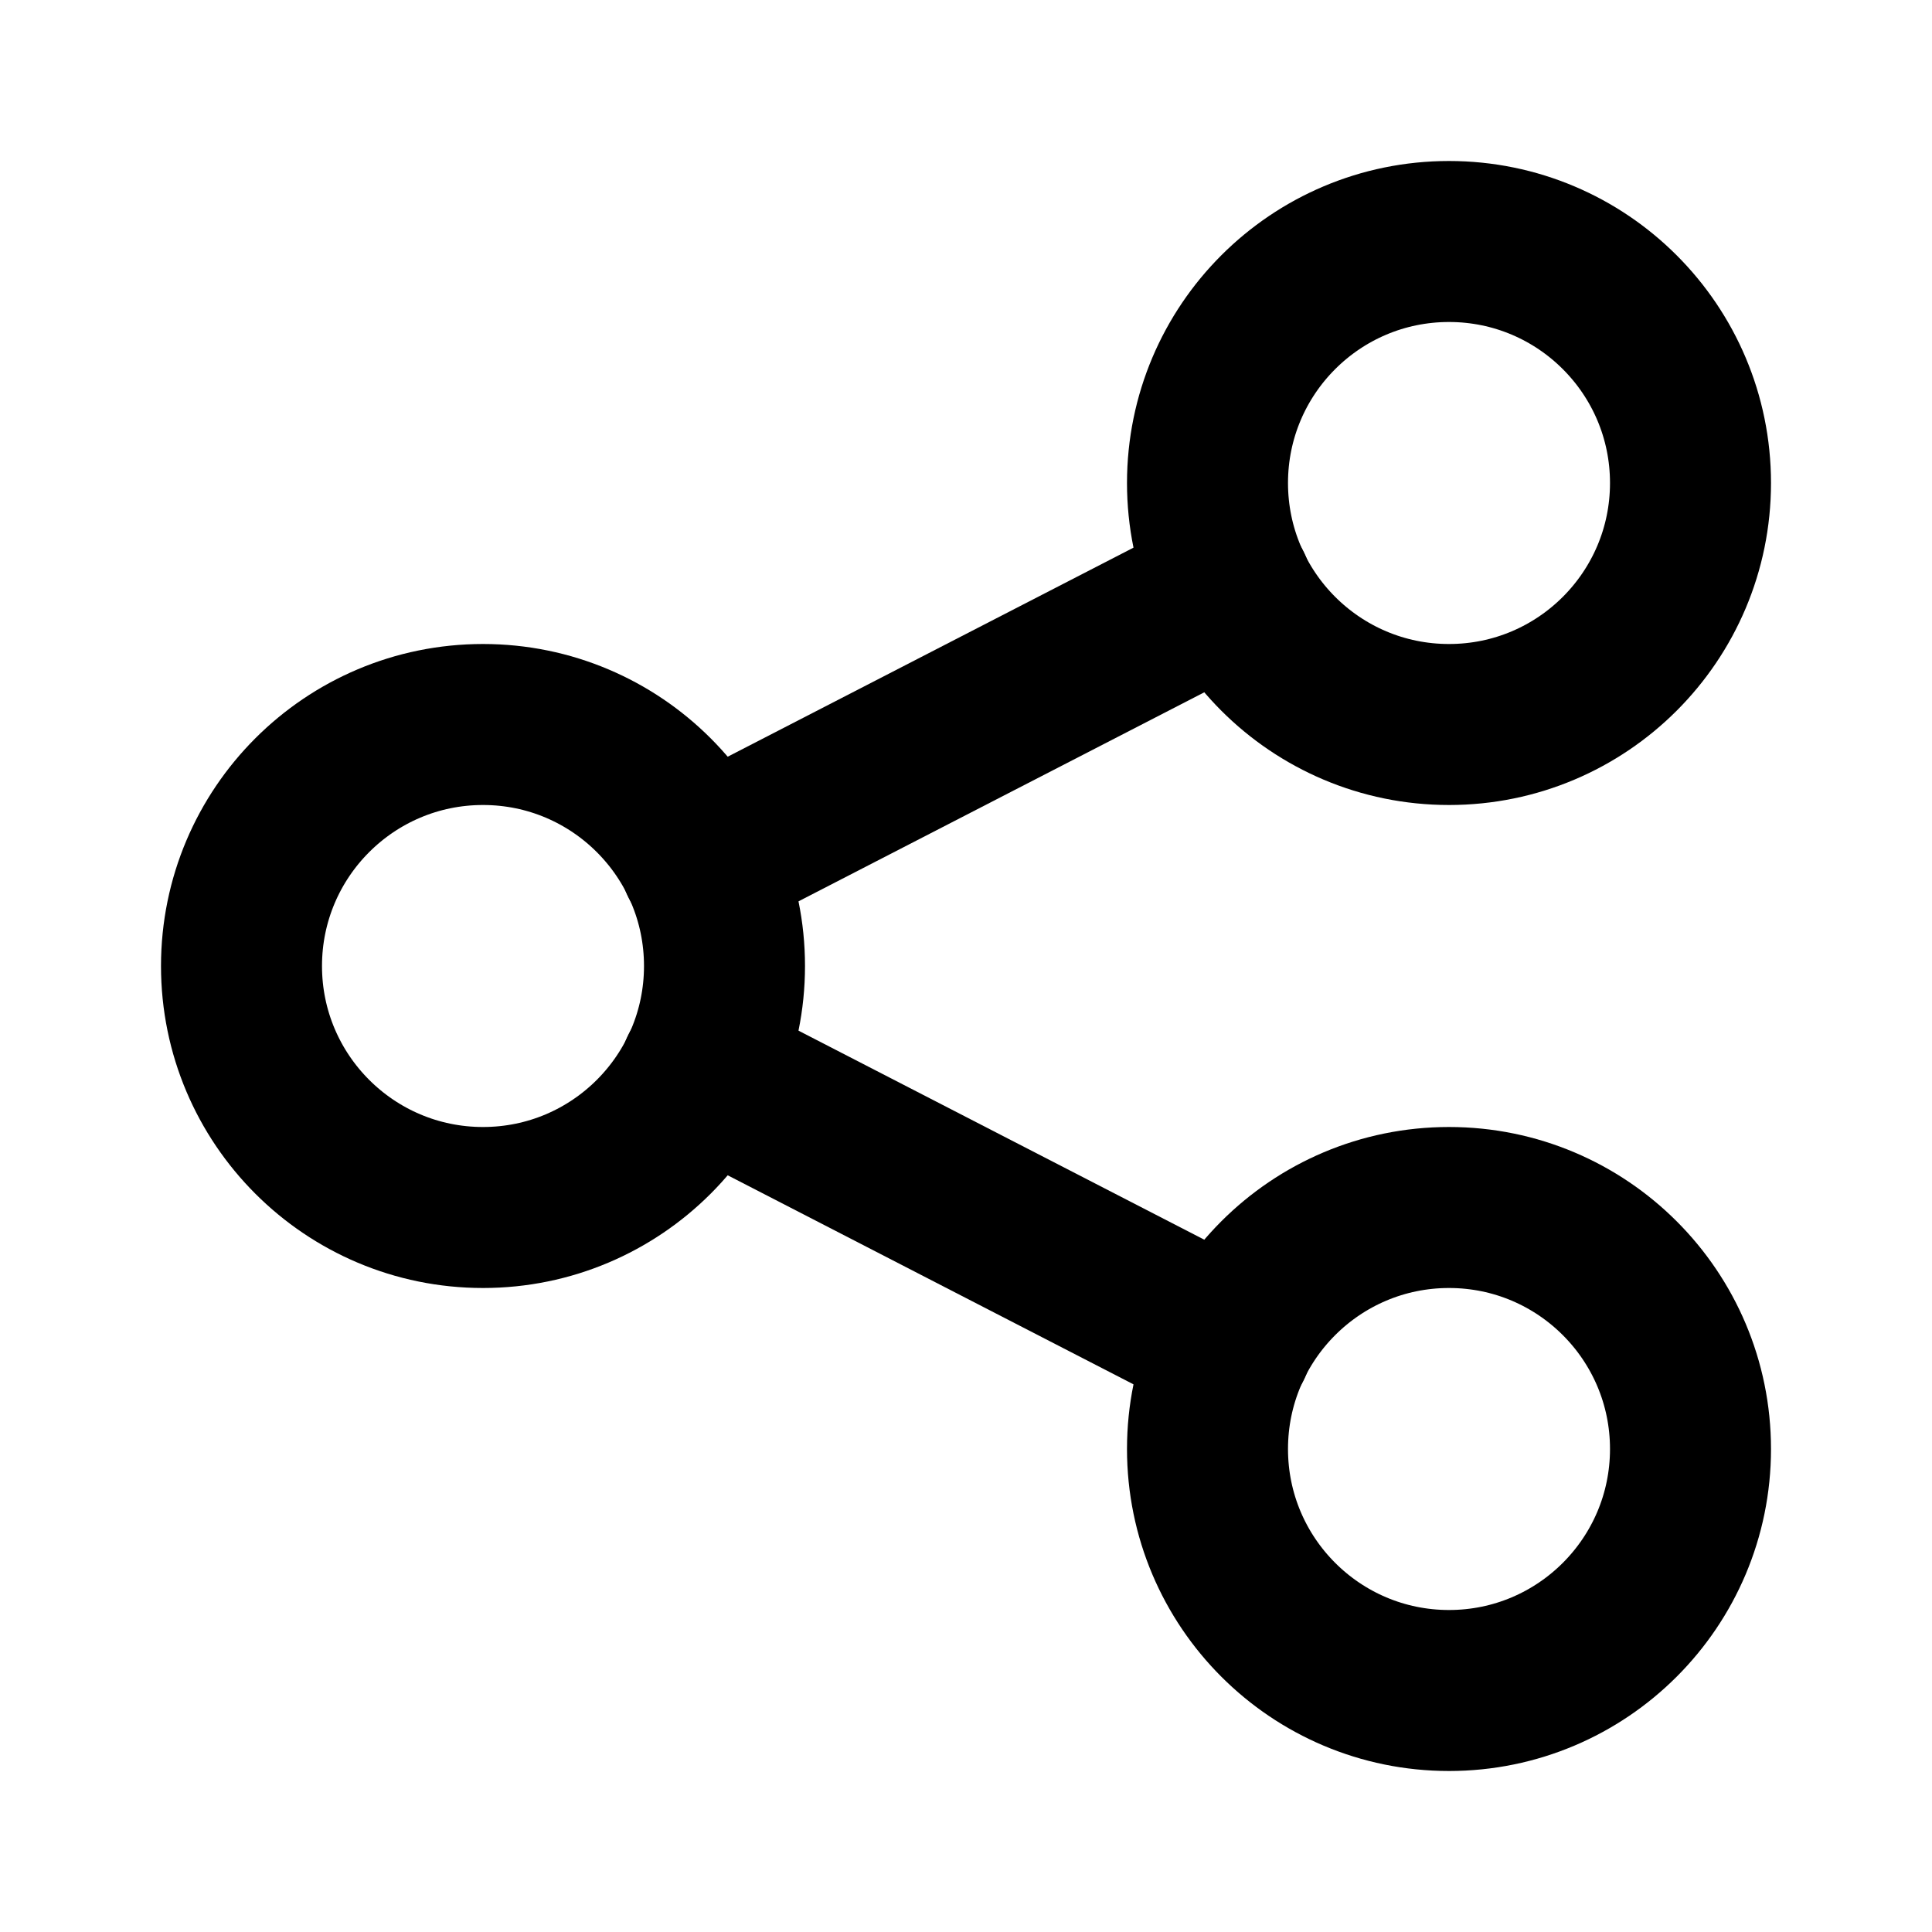
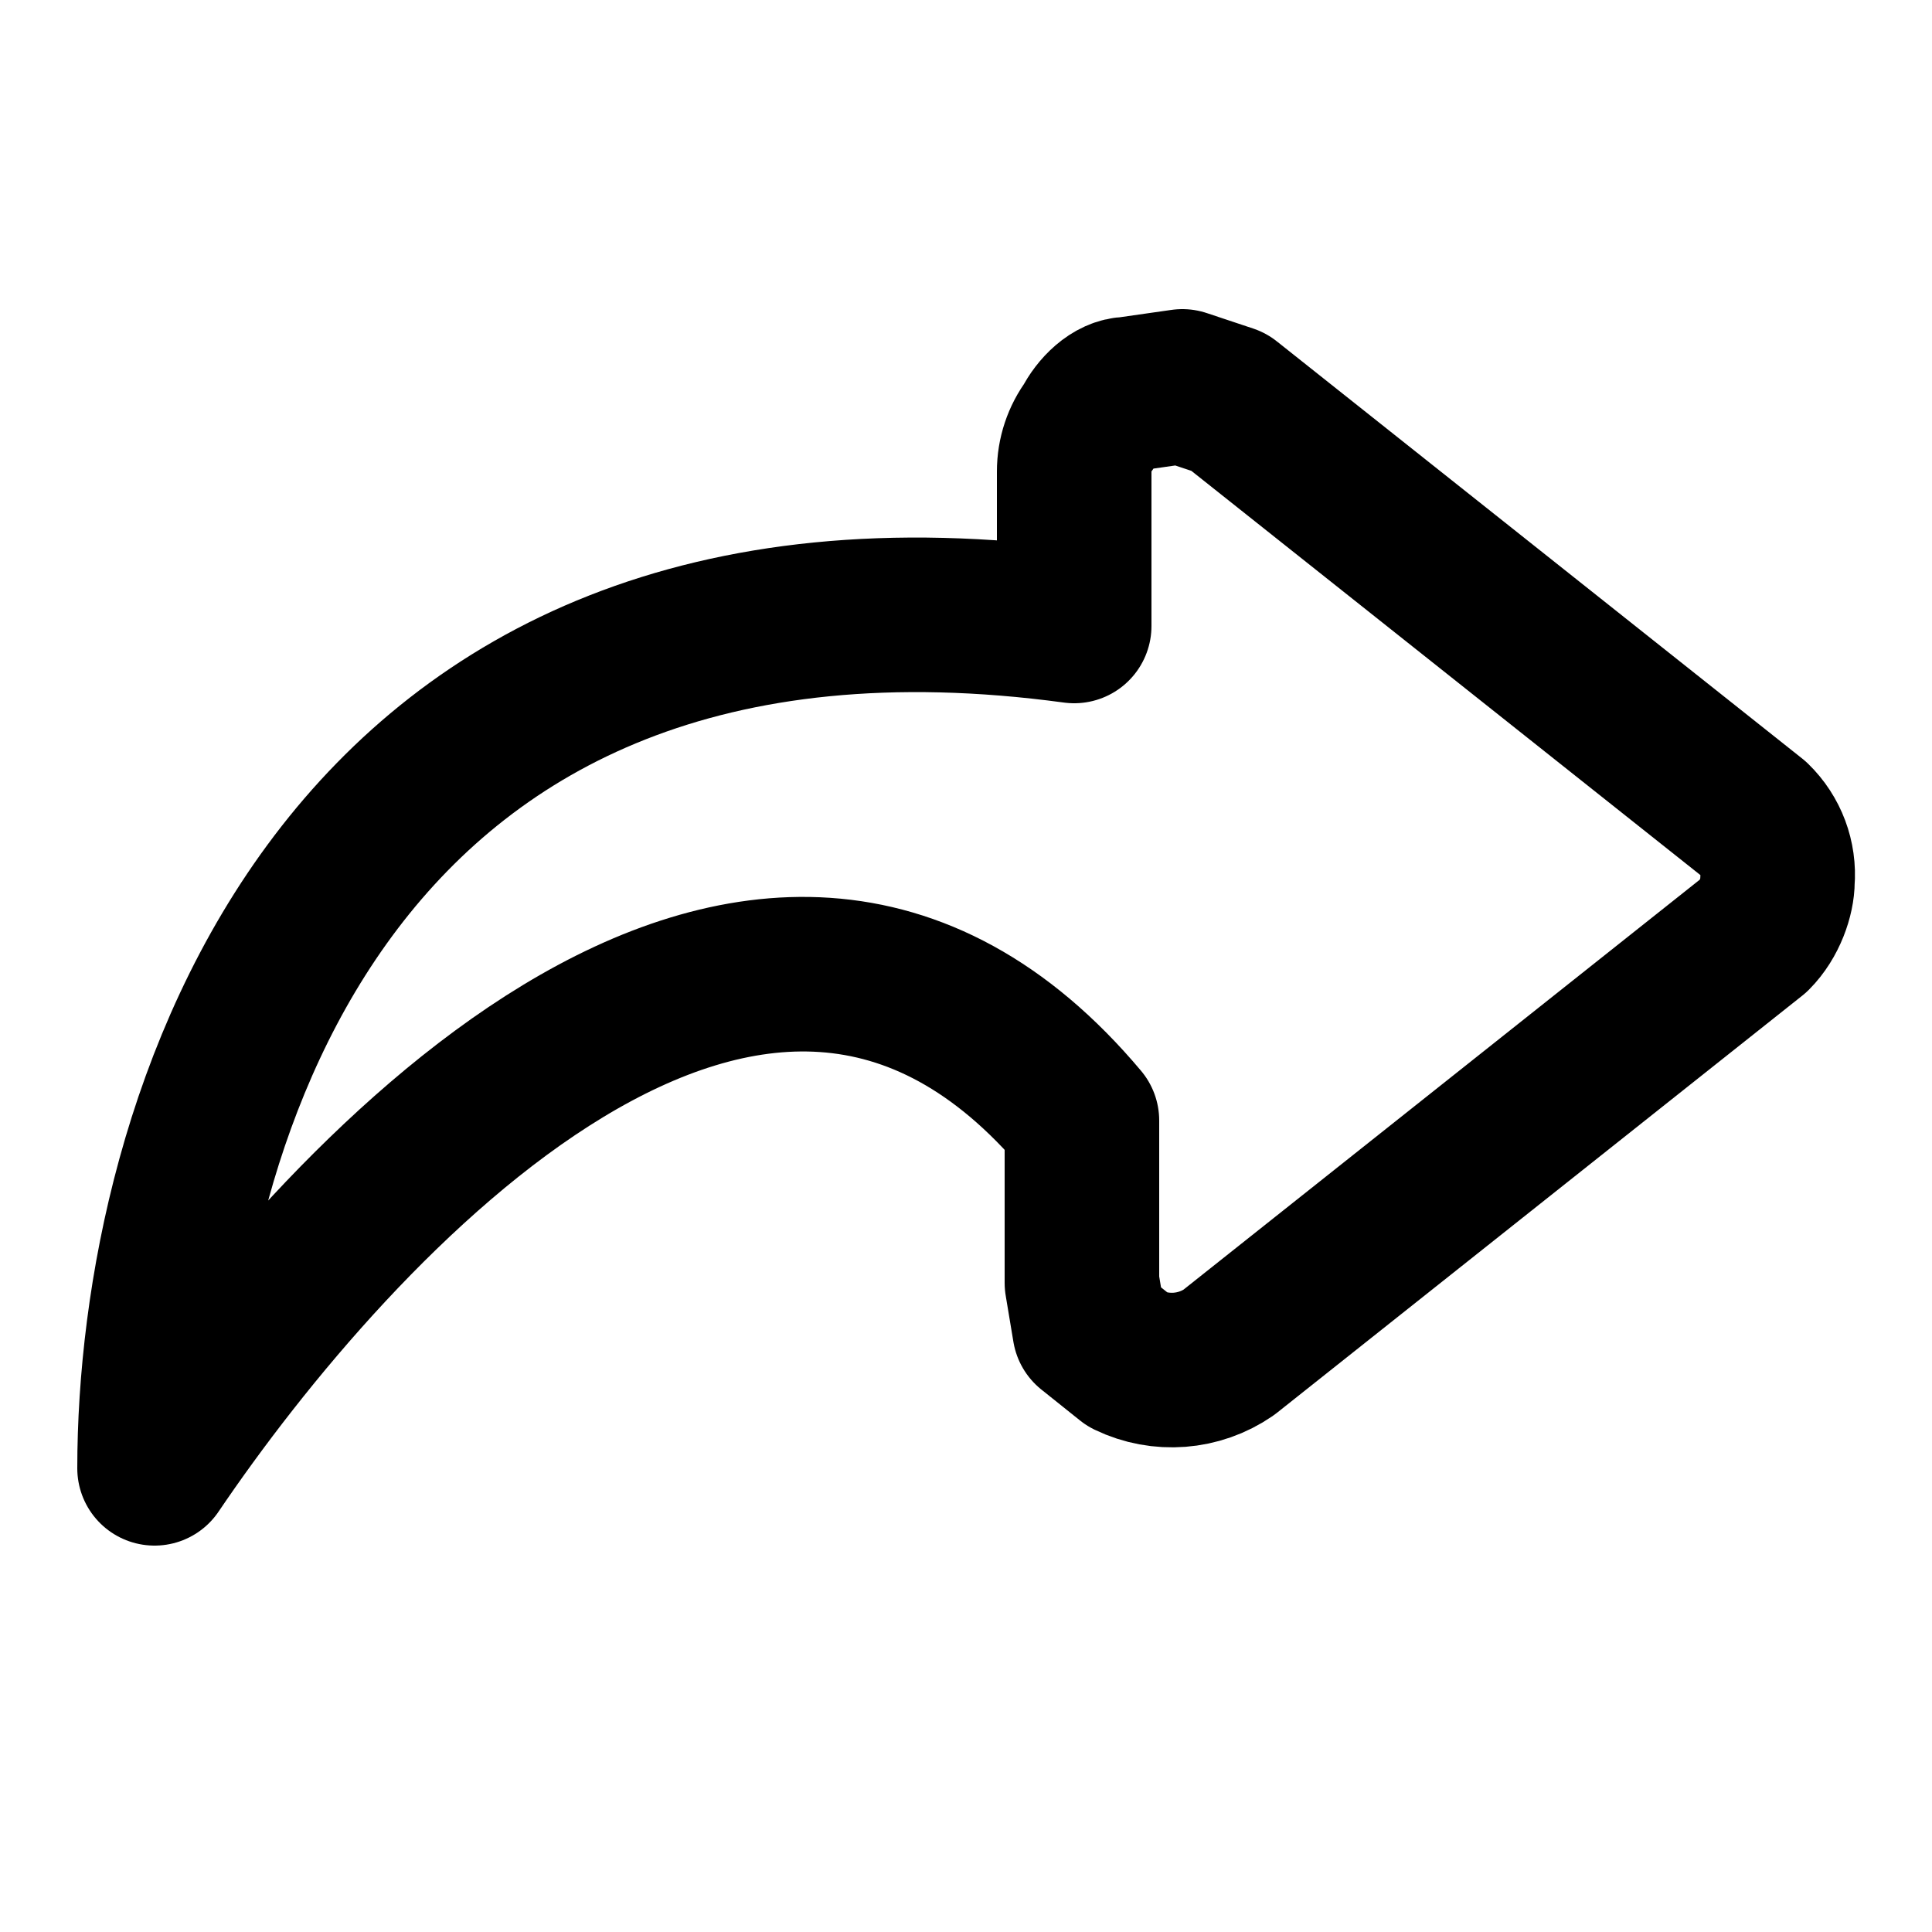
- <svg xmlns="http://www.w3.org/2000/svg" width="24" height="24" viewBox="0 0 24 24" fill="none" stroke="currentColor" stroke-width="2" stroke-linecap="round" stroke-linejoin="round" class="icon icon-tabler icons-tabler-outline icon-tabler-share">
-   <path stroke="none" d="M0 0h24v24H0z" fill="none" />
-   <path d="M6 12m-3 0a3 3 0 1 0 6 0a3 3 0 1 0 -6 0" />
-   <path d="M18 6m-3 0a3 3 0 1 0 6 0a3 3 0 1 0 -6 0" />
-   <path d="M18 18m-3 0a3 3 0 1 0 6 0a3 3 0 1 0 -6 0" />
-   <path d="M8.7 10.7l6.6 -3.4" />
-   <path d="M8.7 13.3l6.6 3.4" />
+ <svg xmlns="http://www.w3.org/2000/svg" fill="none" viewBox="0 0 25 25">
+   <path stroke="currentColor" stroke-linecap="round" stroke-linejoin="round" stroke-width="2" d="m15.9 17.5 6.8-5.4c.2-.2.3-.5.3-.7a1 1 0 0 0-.3-.8l-6.8-5.4-.6-.2-.7.1c-.2 0-.4.2-.5.4a1 1 0 0 0-.2.6v2C4.3 6.8 2 14.6 2 19c2.3-3.4 7.8-9.5 12-4.5v2.1l.1.6.5.4a1.3 1.3 0 0 0 1.3-.1Z" />
</svg>
